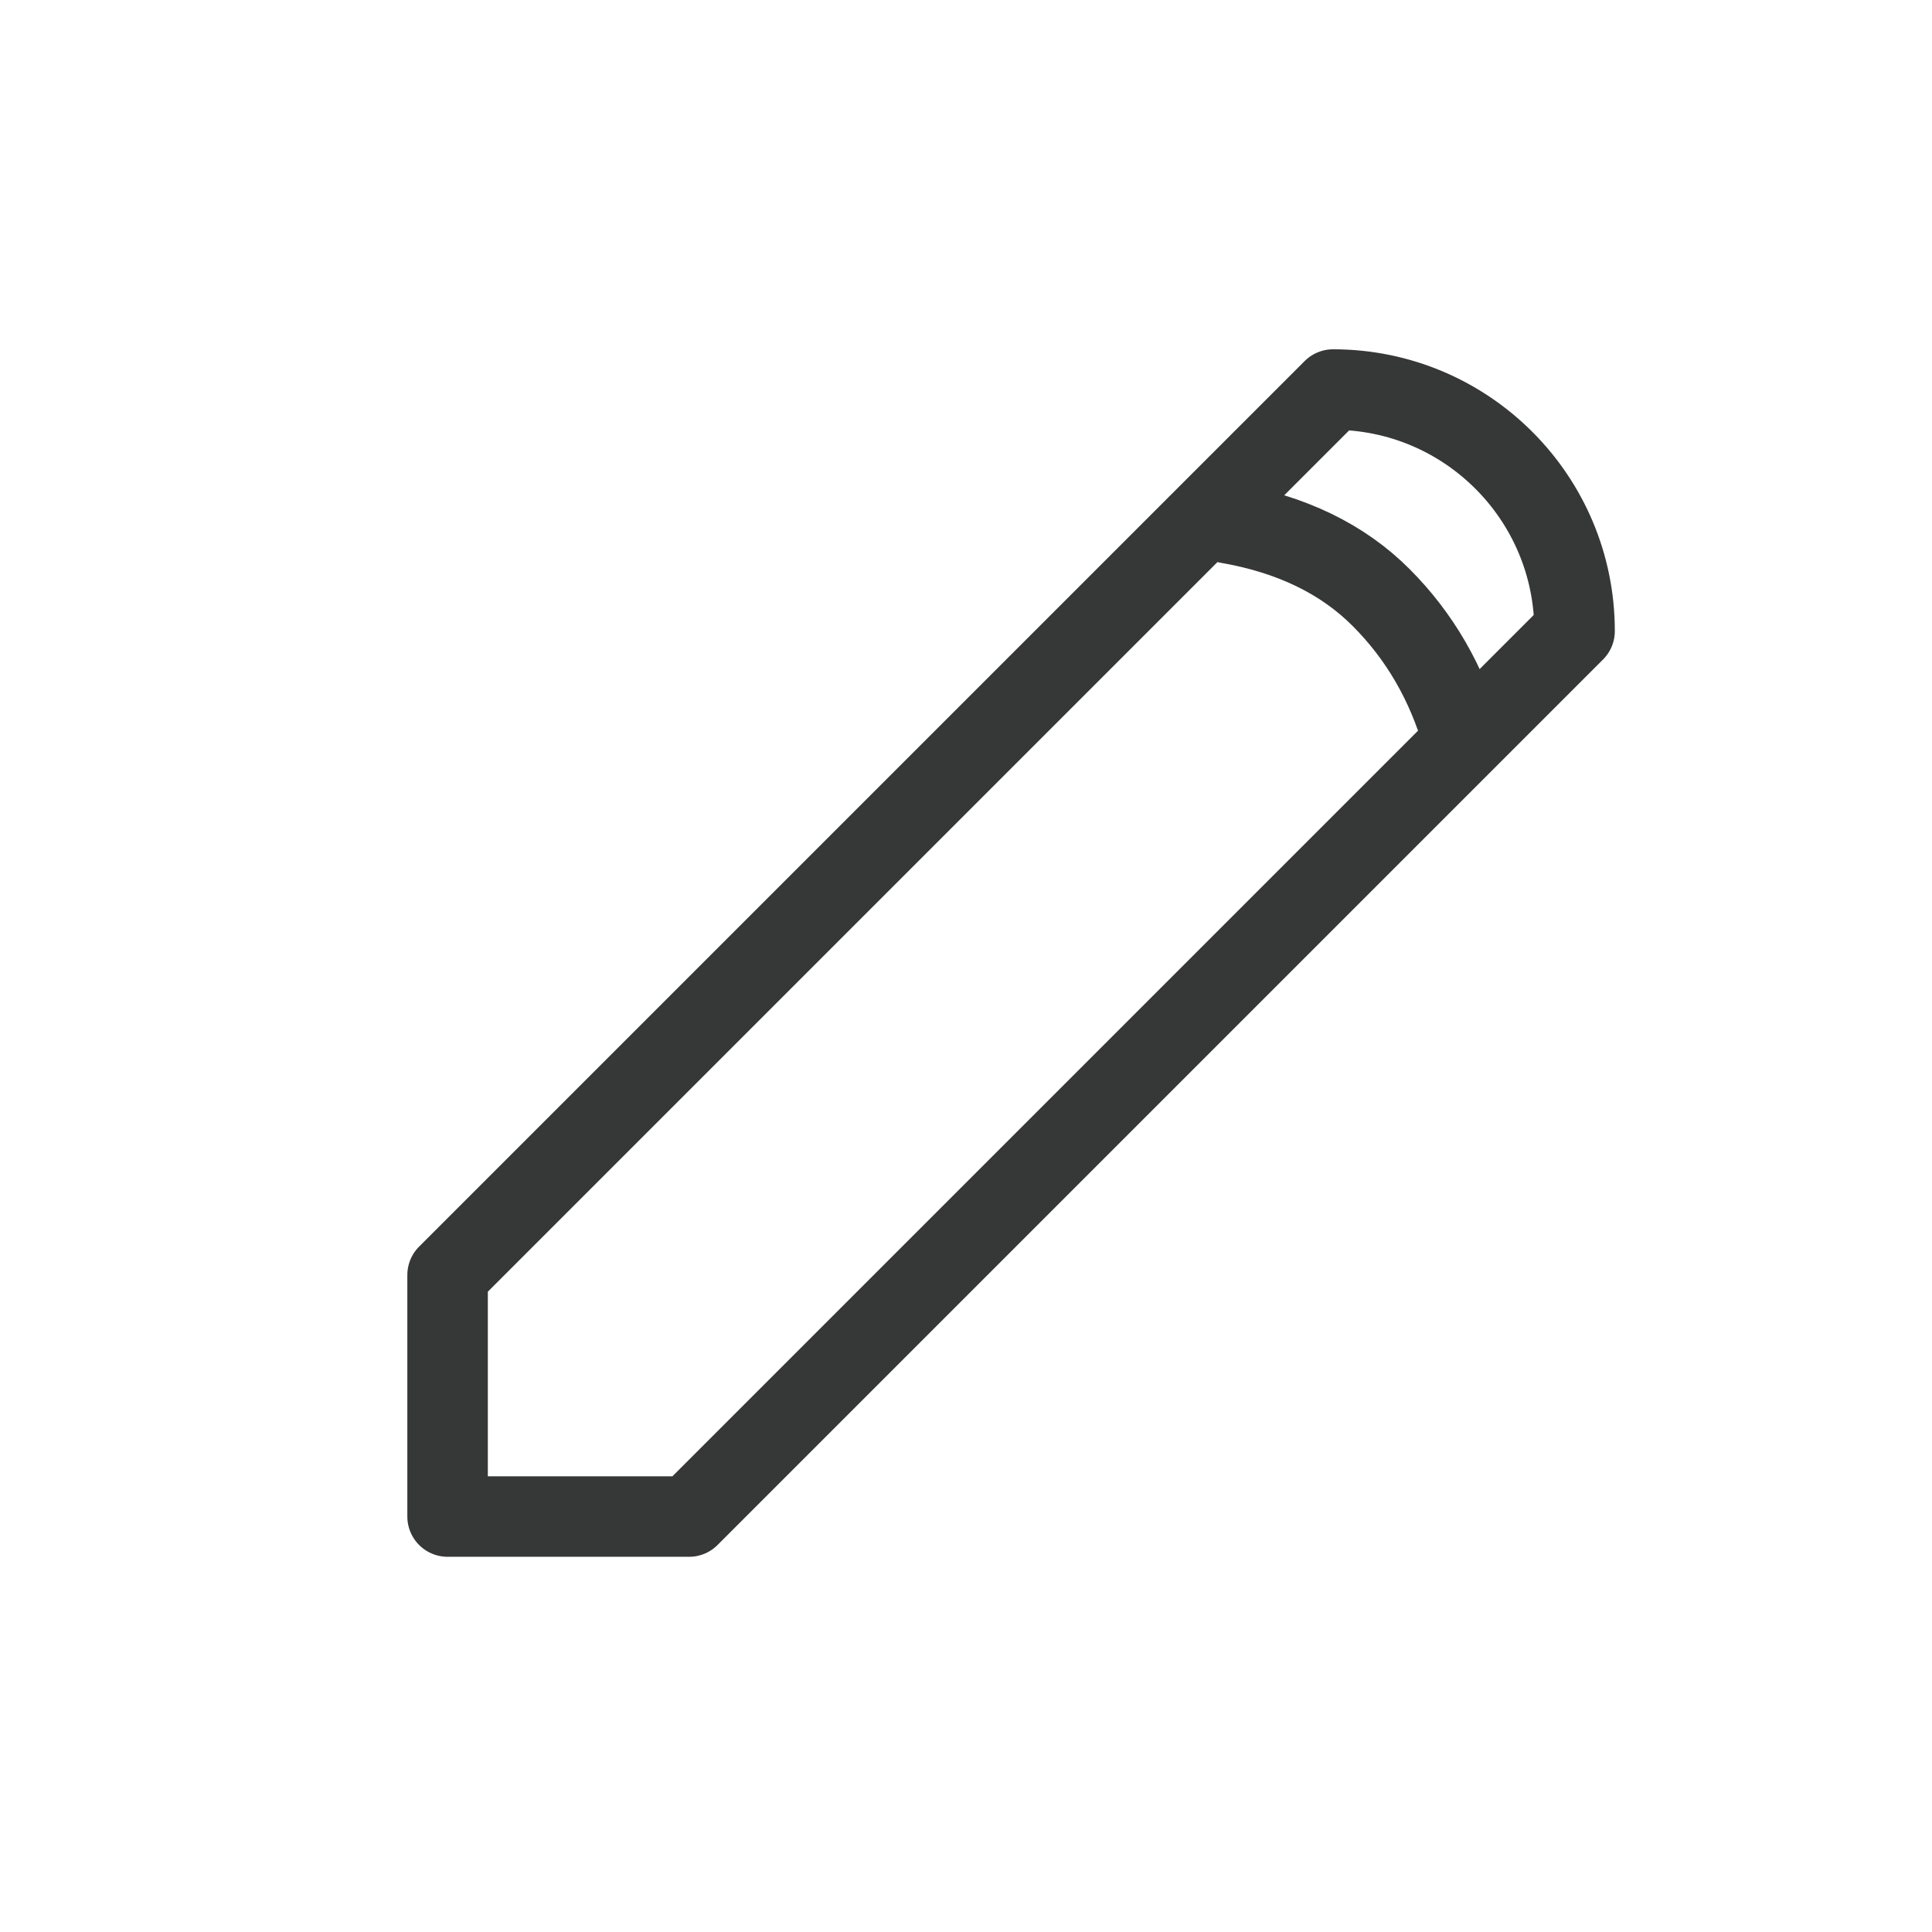
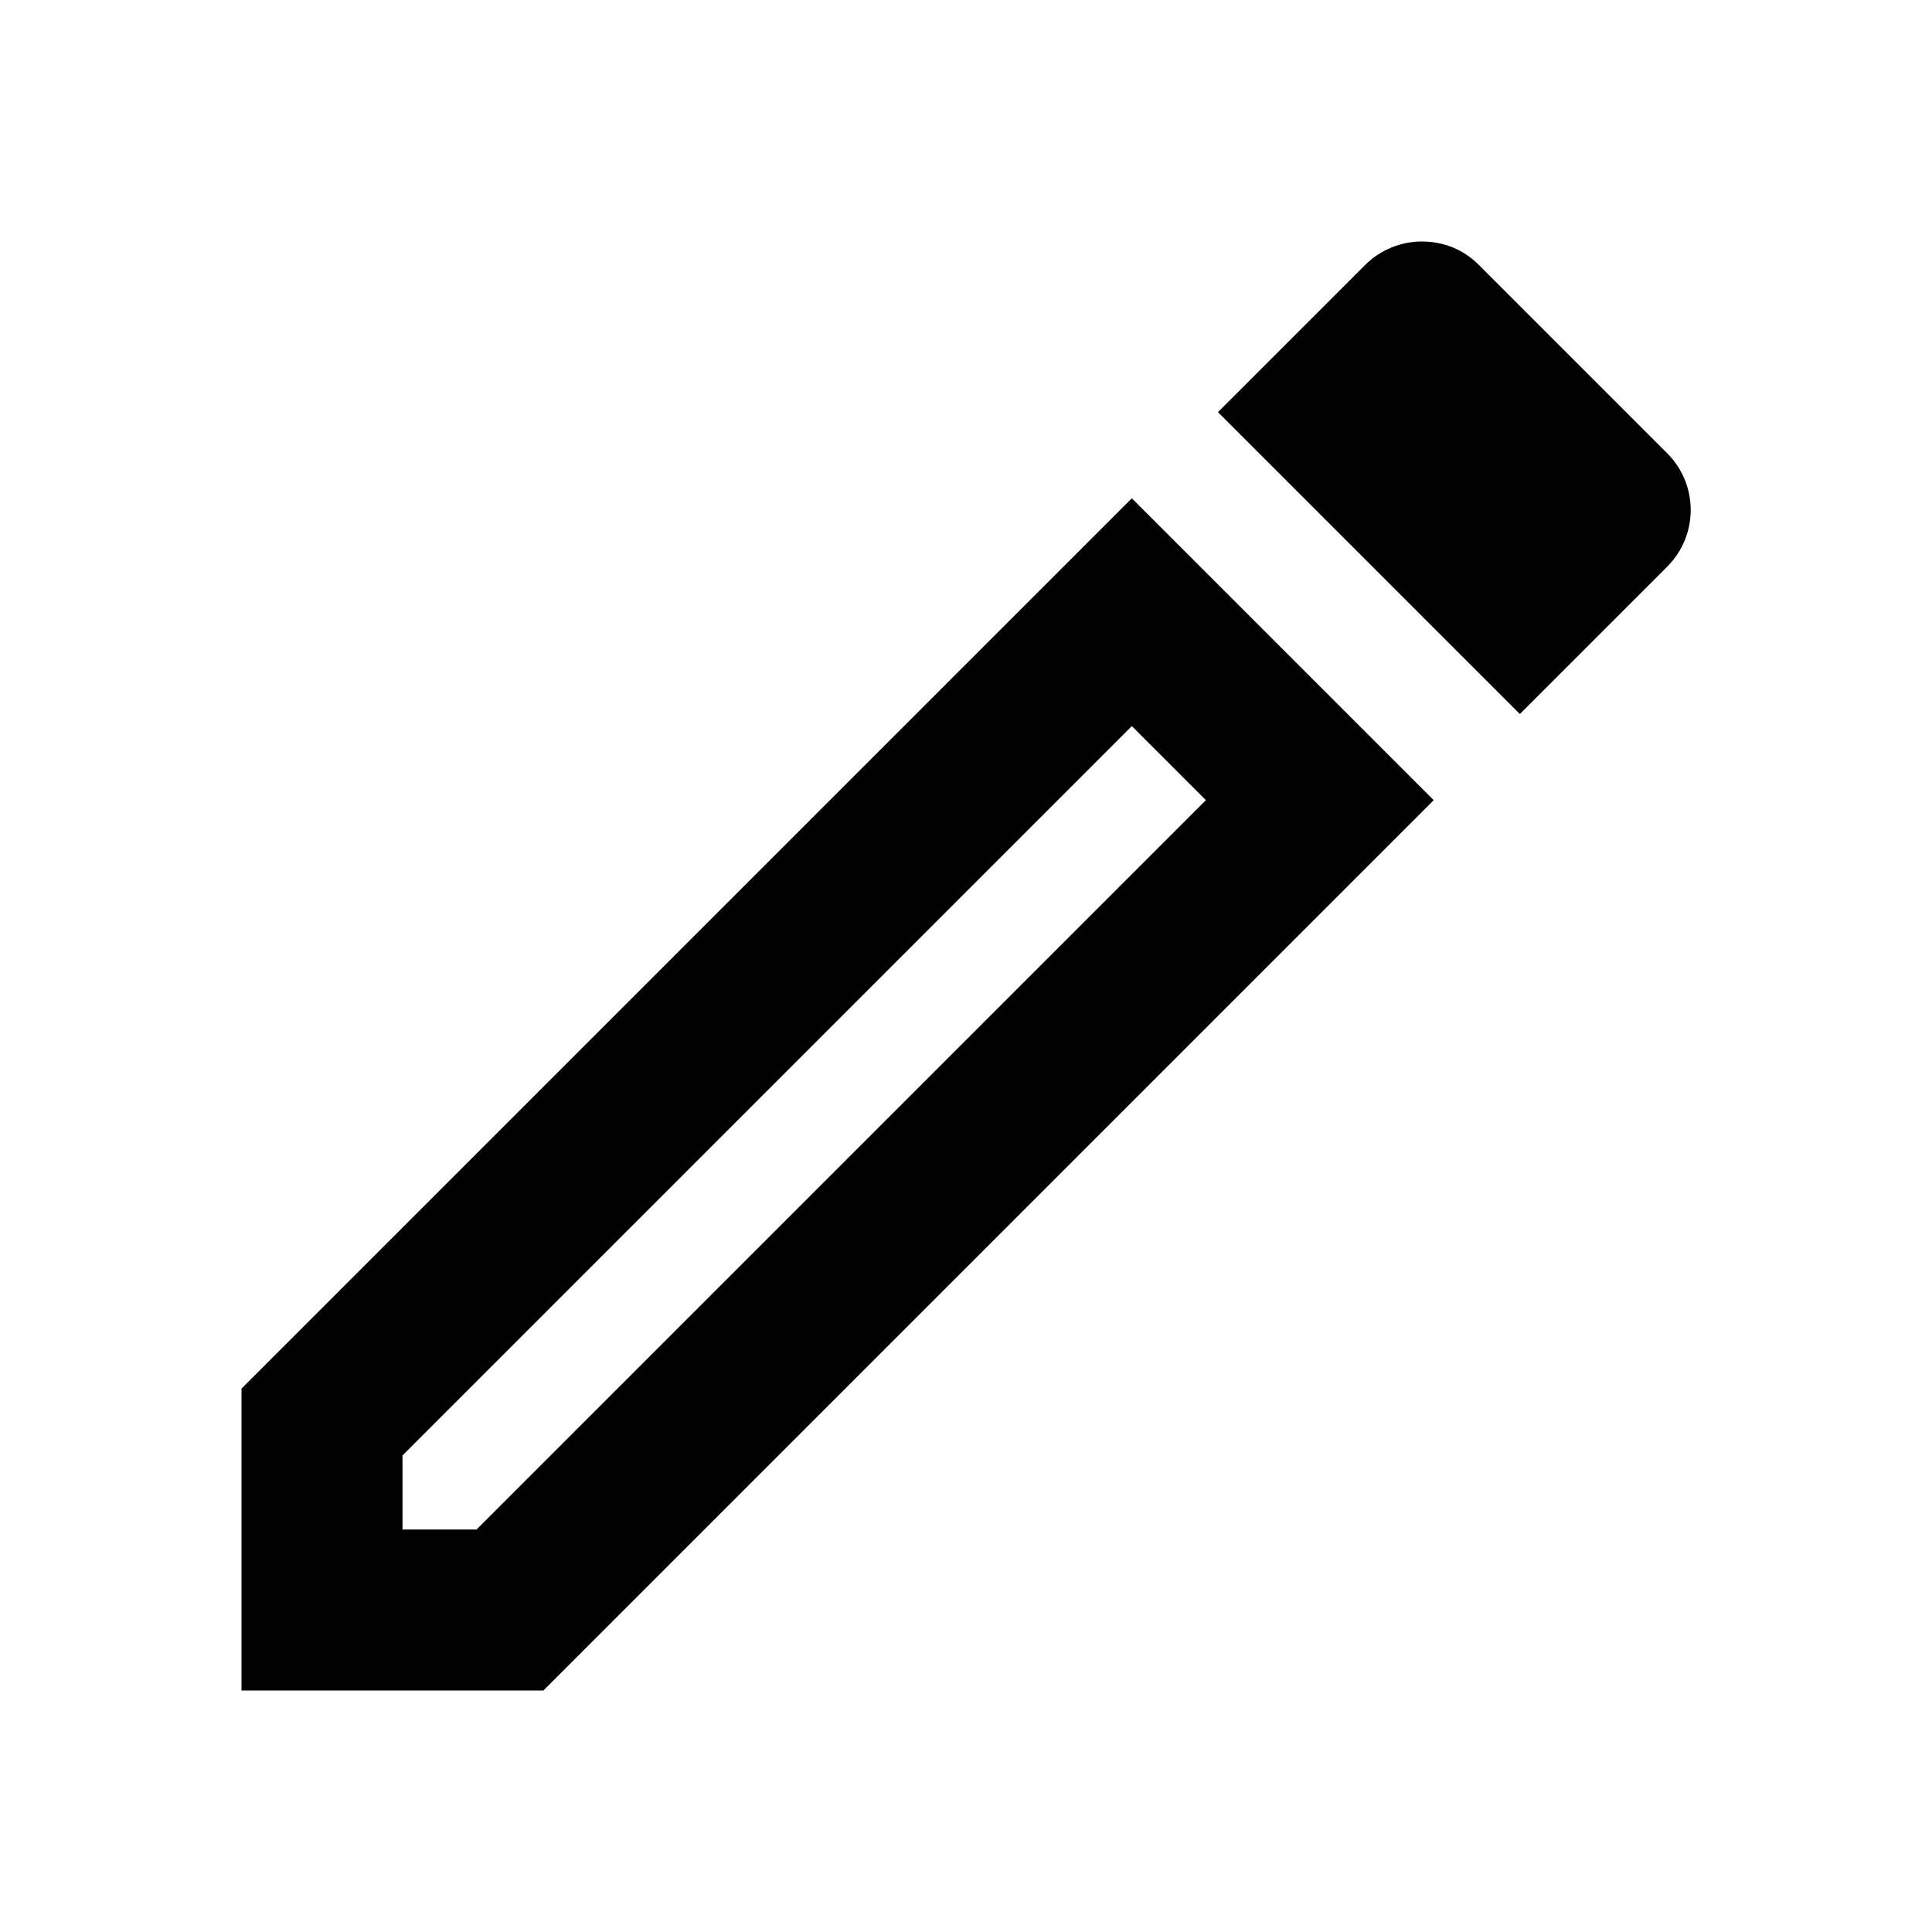
<svg xmlns="http://www.w3.org/2000/svg" width="24" height="24" viewBox="0 0 24 24">
-   <g fill="none" fill-rule="evenodd" stroke="#363837" stroke-linecap="round" stroke-linejoin="round">
-     <path d="M16.56 4.839l-11 11v3h3l11-11a3 3 0 0 0-3-3z" />
-     <path d="M15.248 6.498c.793.137 1.43.445 1.908.924.478.478.816 1.06 1.013 1.746" />
-   </g>
+   <path fill="none" d="M0 0h24v24H0V0z" />
+   <path d="M14.06 9.02l.92.92L5.92 19H5v-.92l9.06-9.06M17.66 3c-.25 0-.51.1-.7.29l-1.83 1.83 3.75 3.75 1.83-1.83c.39-.39.39-1.02 0-1.41l-2.34-2.34c-.2-.2-.45-.29-.71-.29zm-3.6 3.19L3 17.25V21h3.75L17.81 9.94l-3.75-3.75z" />
</svg>
